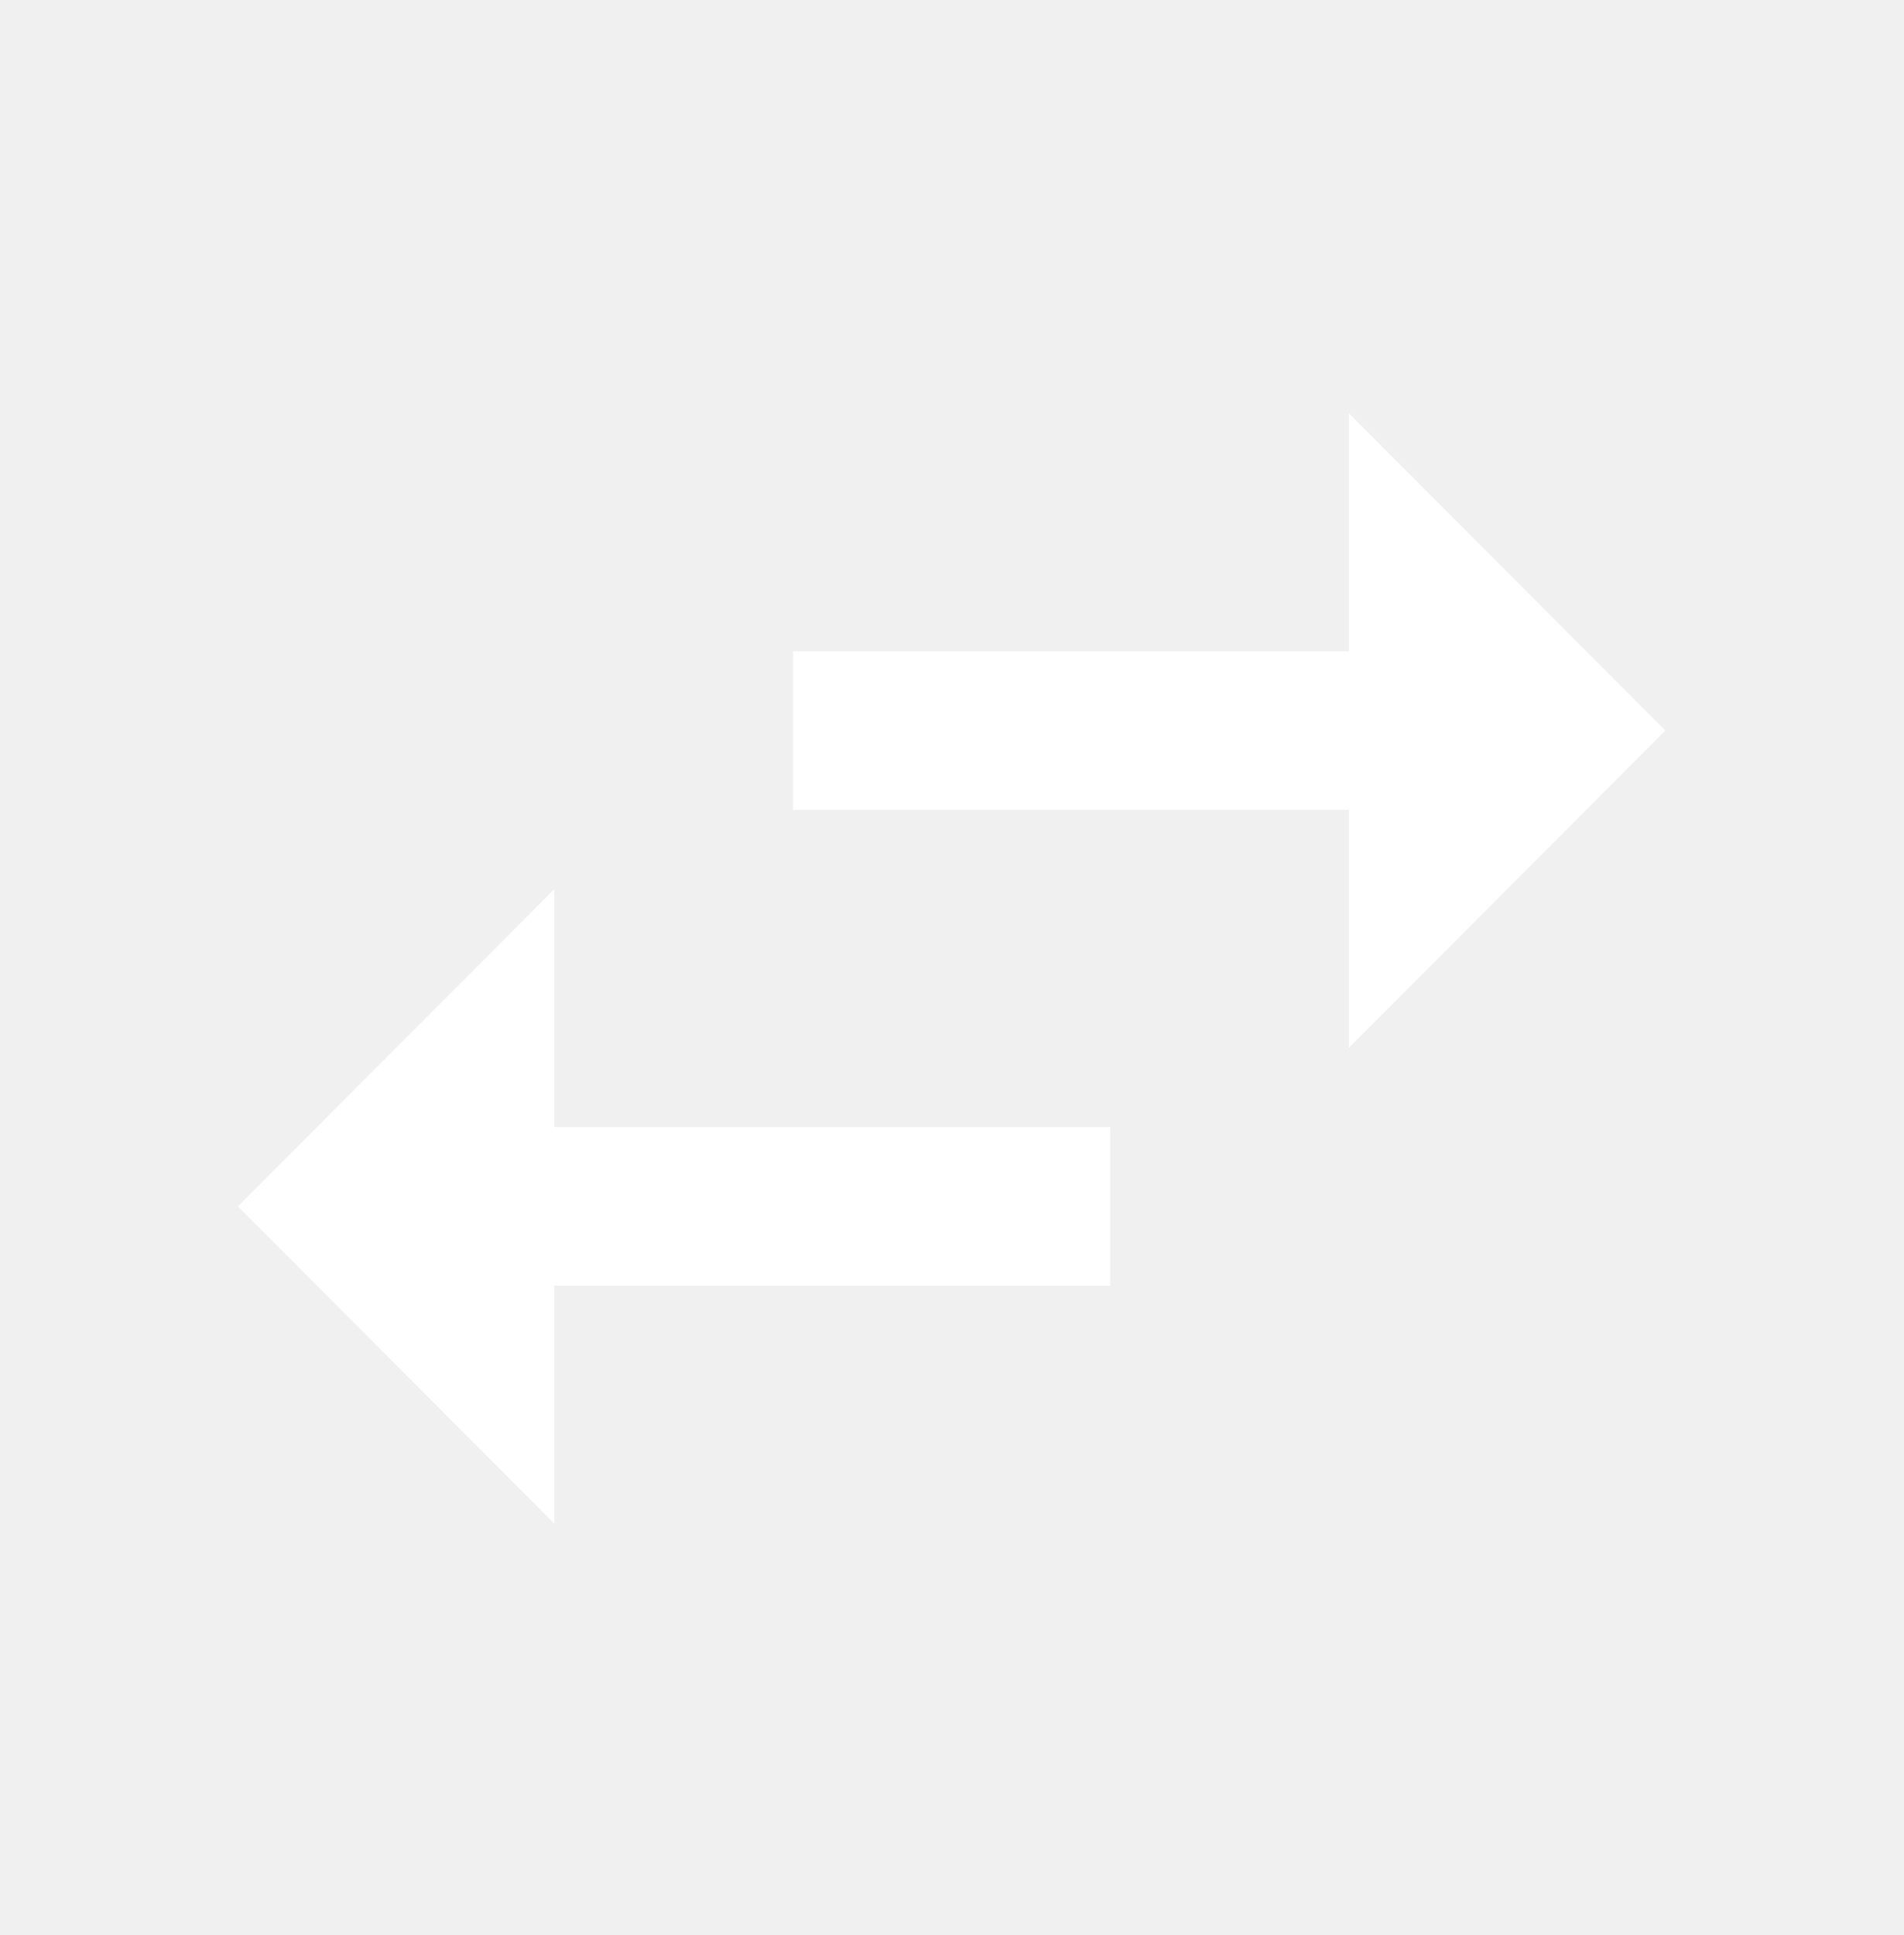
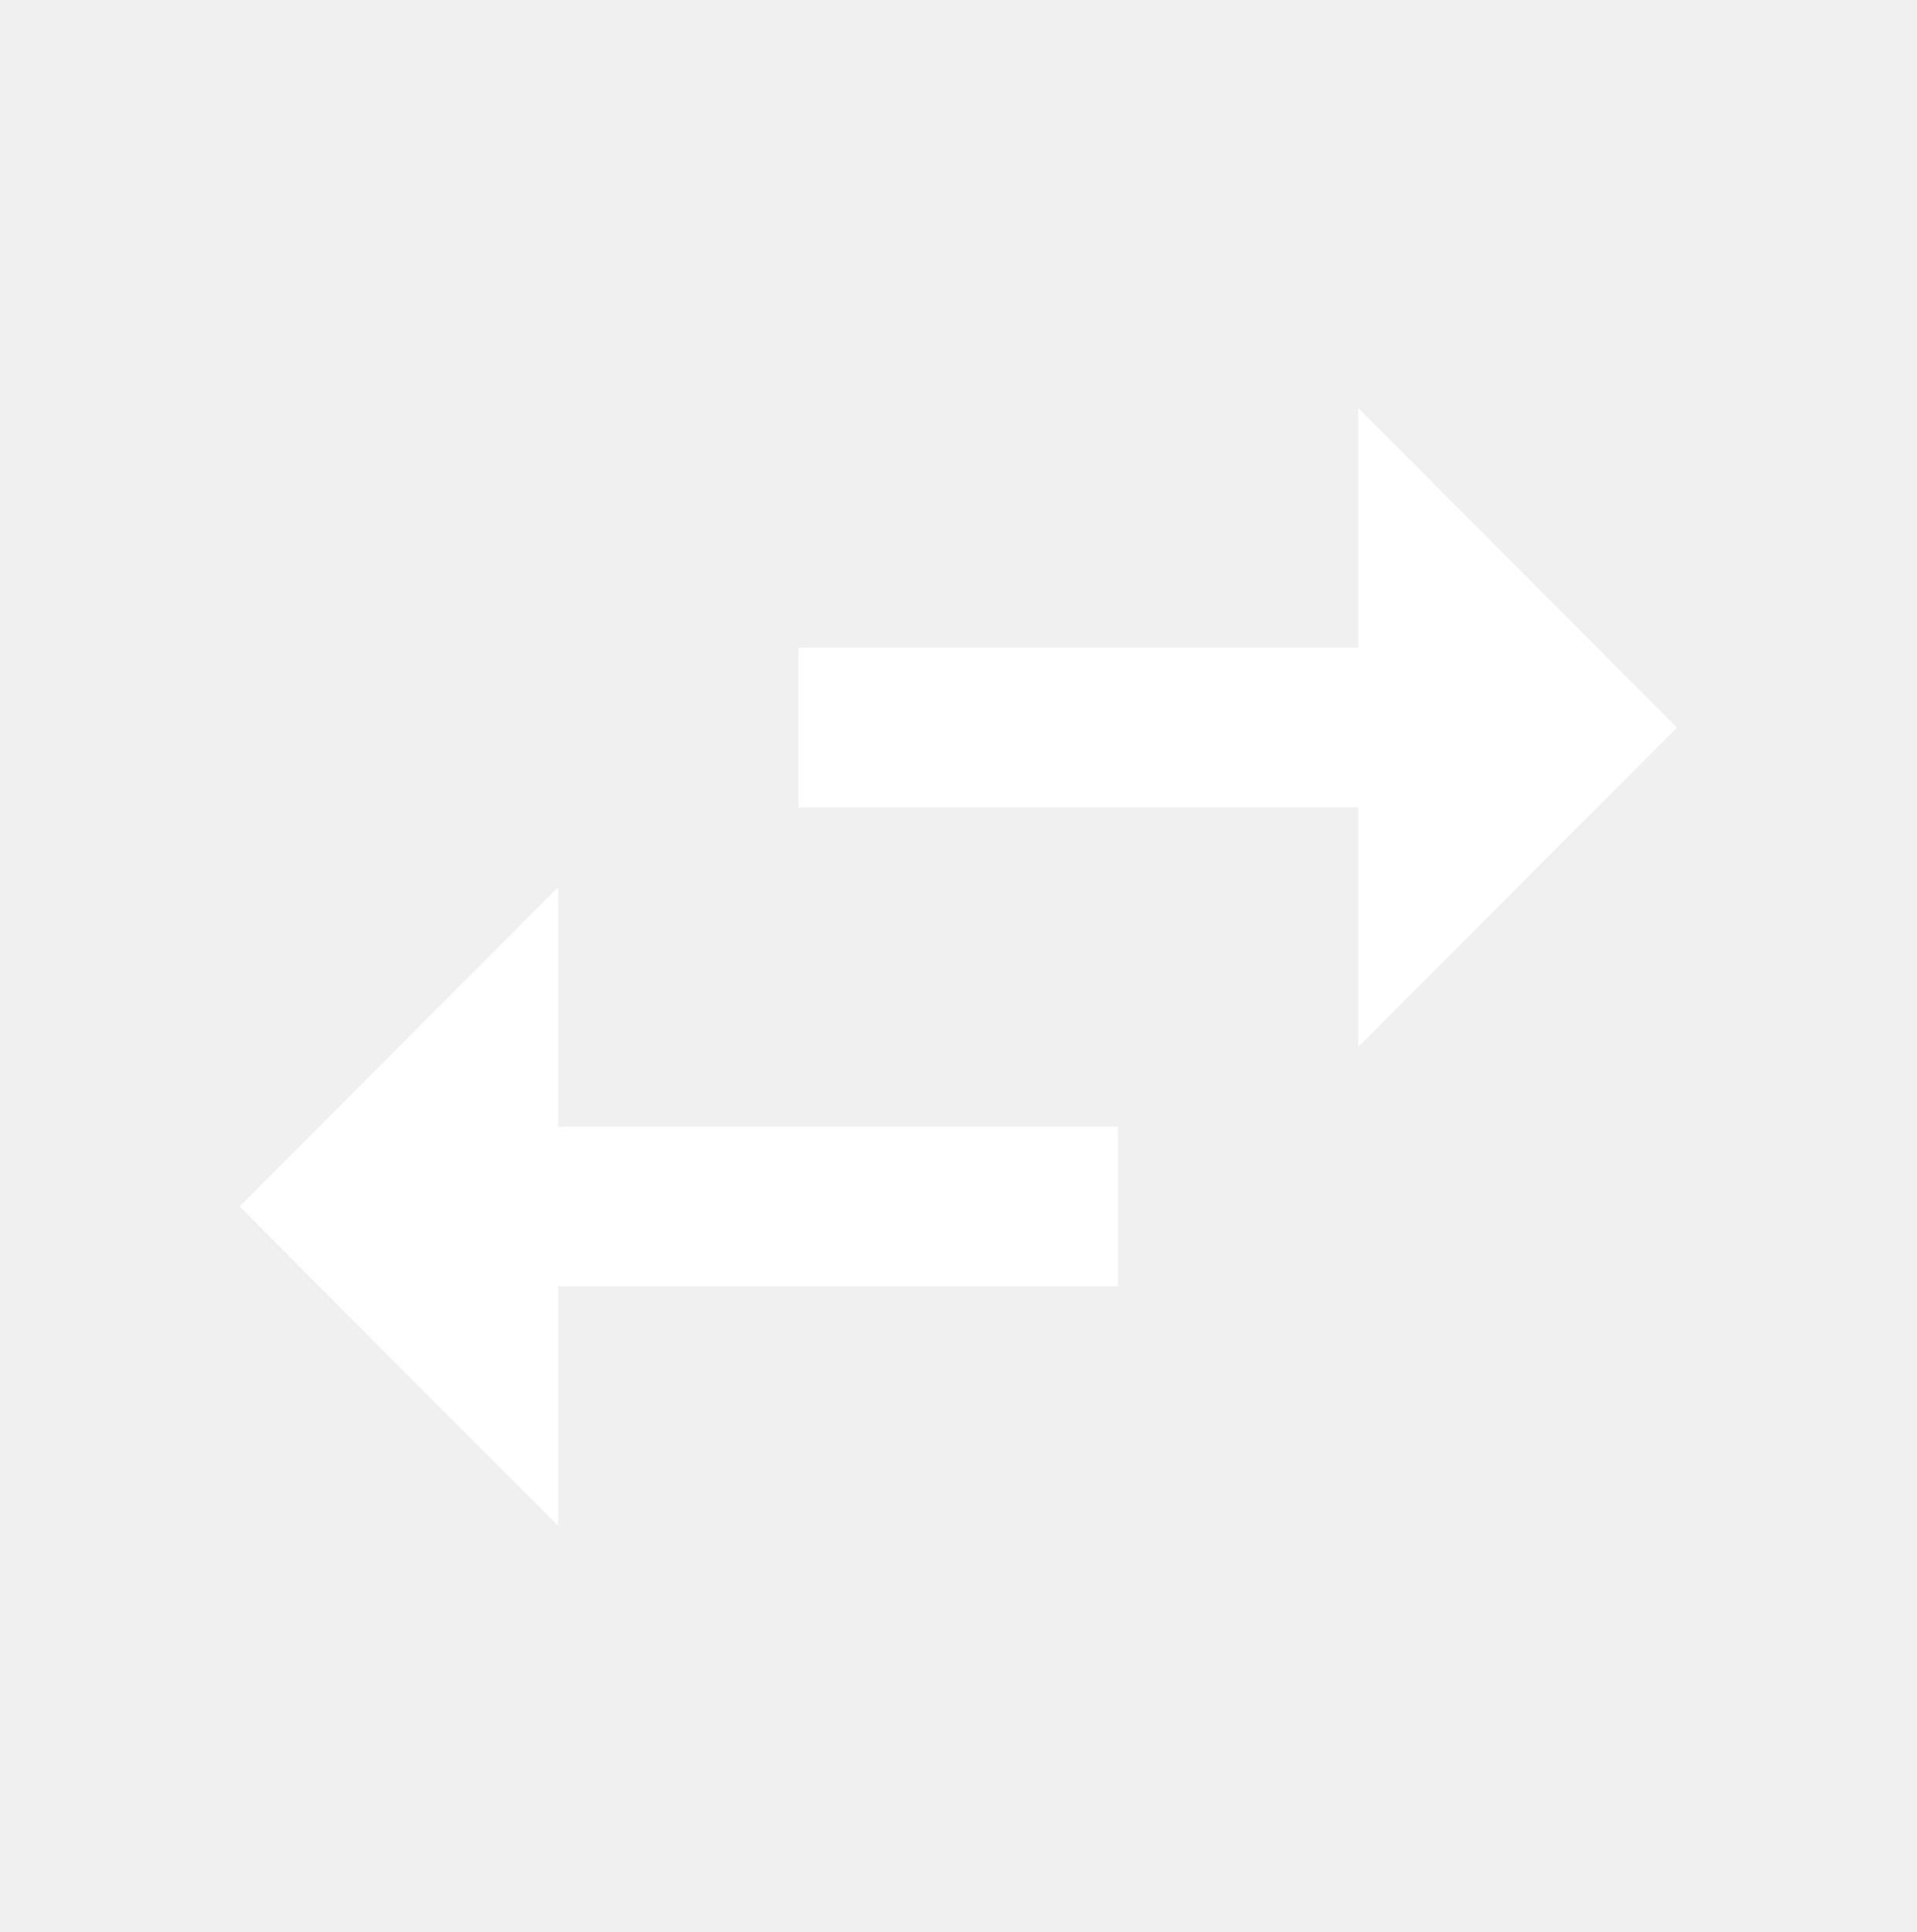
- <svg xmlns="http://www.w3.org/2000/svg" width="60" height="61" viewBox="0 0 120 121" fill="none">
-   <g clip-path="url(#clip0_151_332)">
+ <svg xmlns="http://www.w3.org/2000/svg" width="120" height="121" viewBox="0 0 120 121" fill="none">
+   <g clip-path="url(#clip0_2010_53)">
    <path d="M34.95 55.562L15 75.562L34.95 95.562V80.562H70V70.562H34.95V55.562ZM105 45.562L85.05 25.562V40.562H50V50.562H85.05V65.562L105 45.562Z" fill="white" />
  </g>
  <defs>
-     <clipPath id="clip0_151_332">
+     <clipPath id="clip0_2010_53">
      <rect width="120" height="120" fill="white" transform="translate(0 0.5625)" />
    </clipPath>
  </defs>
</svg>
